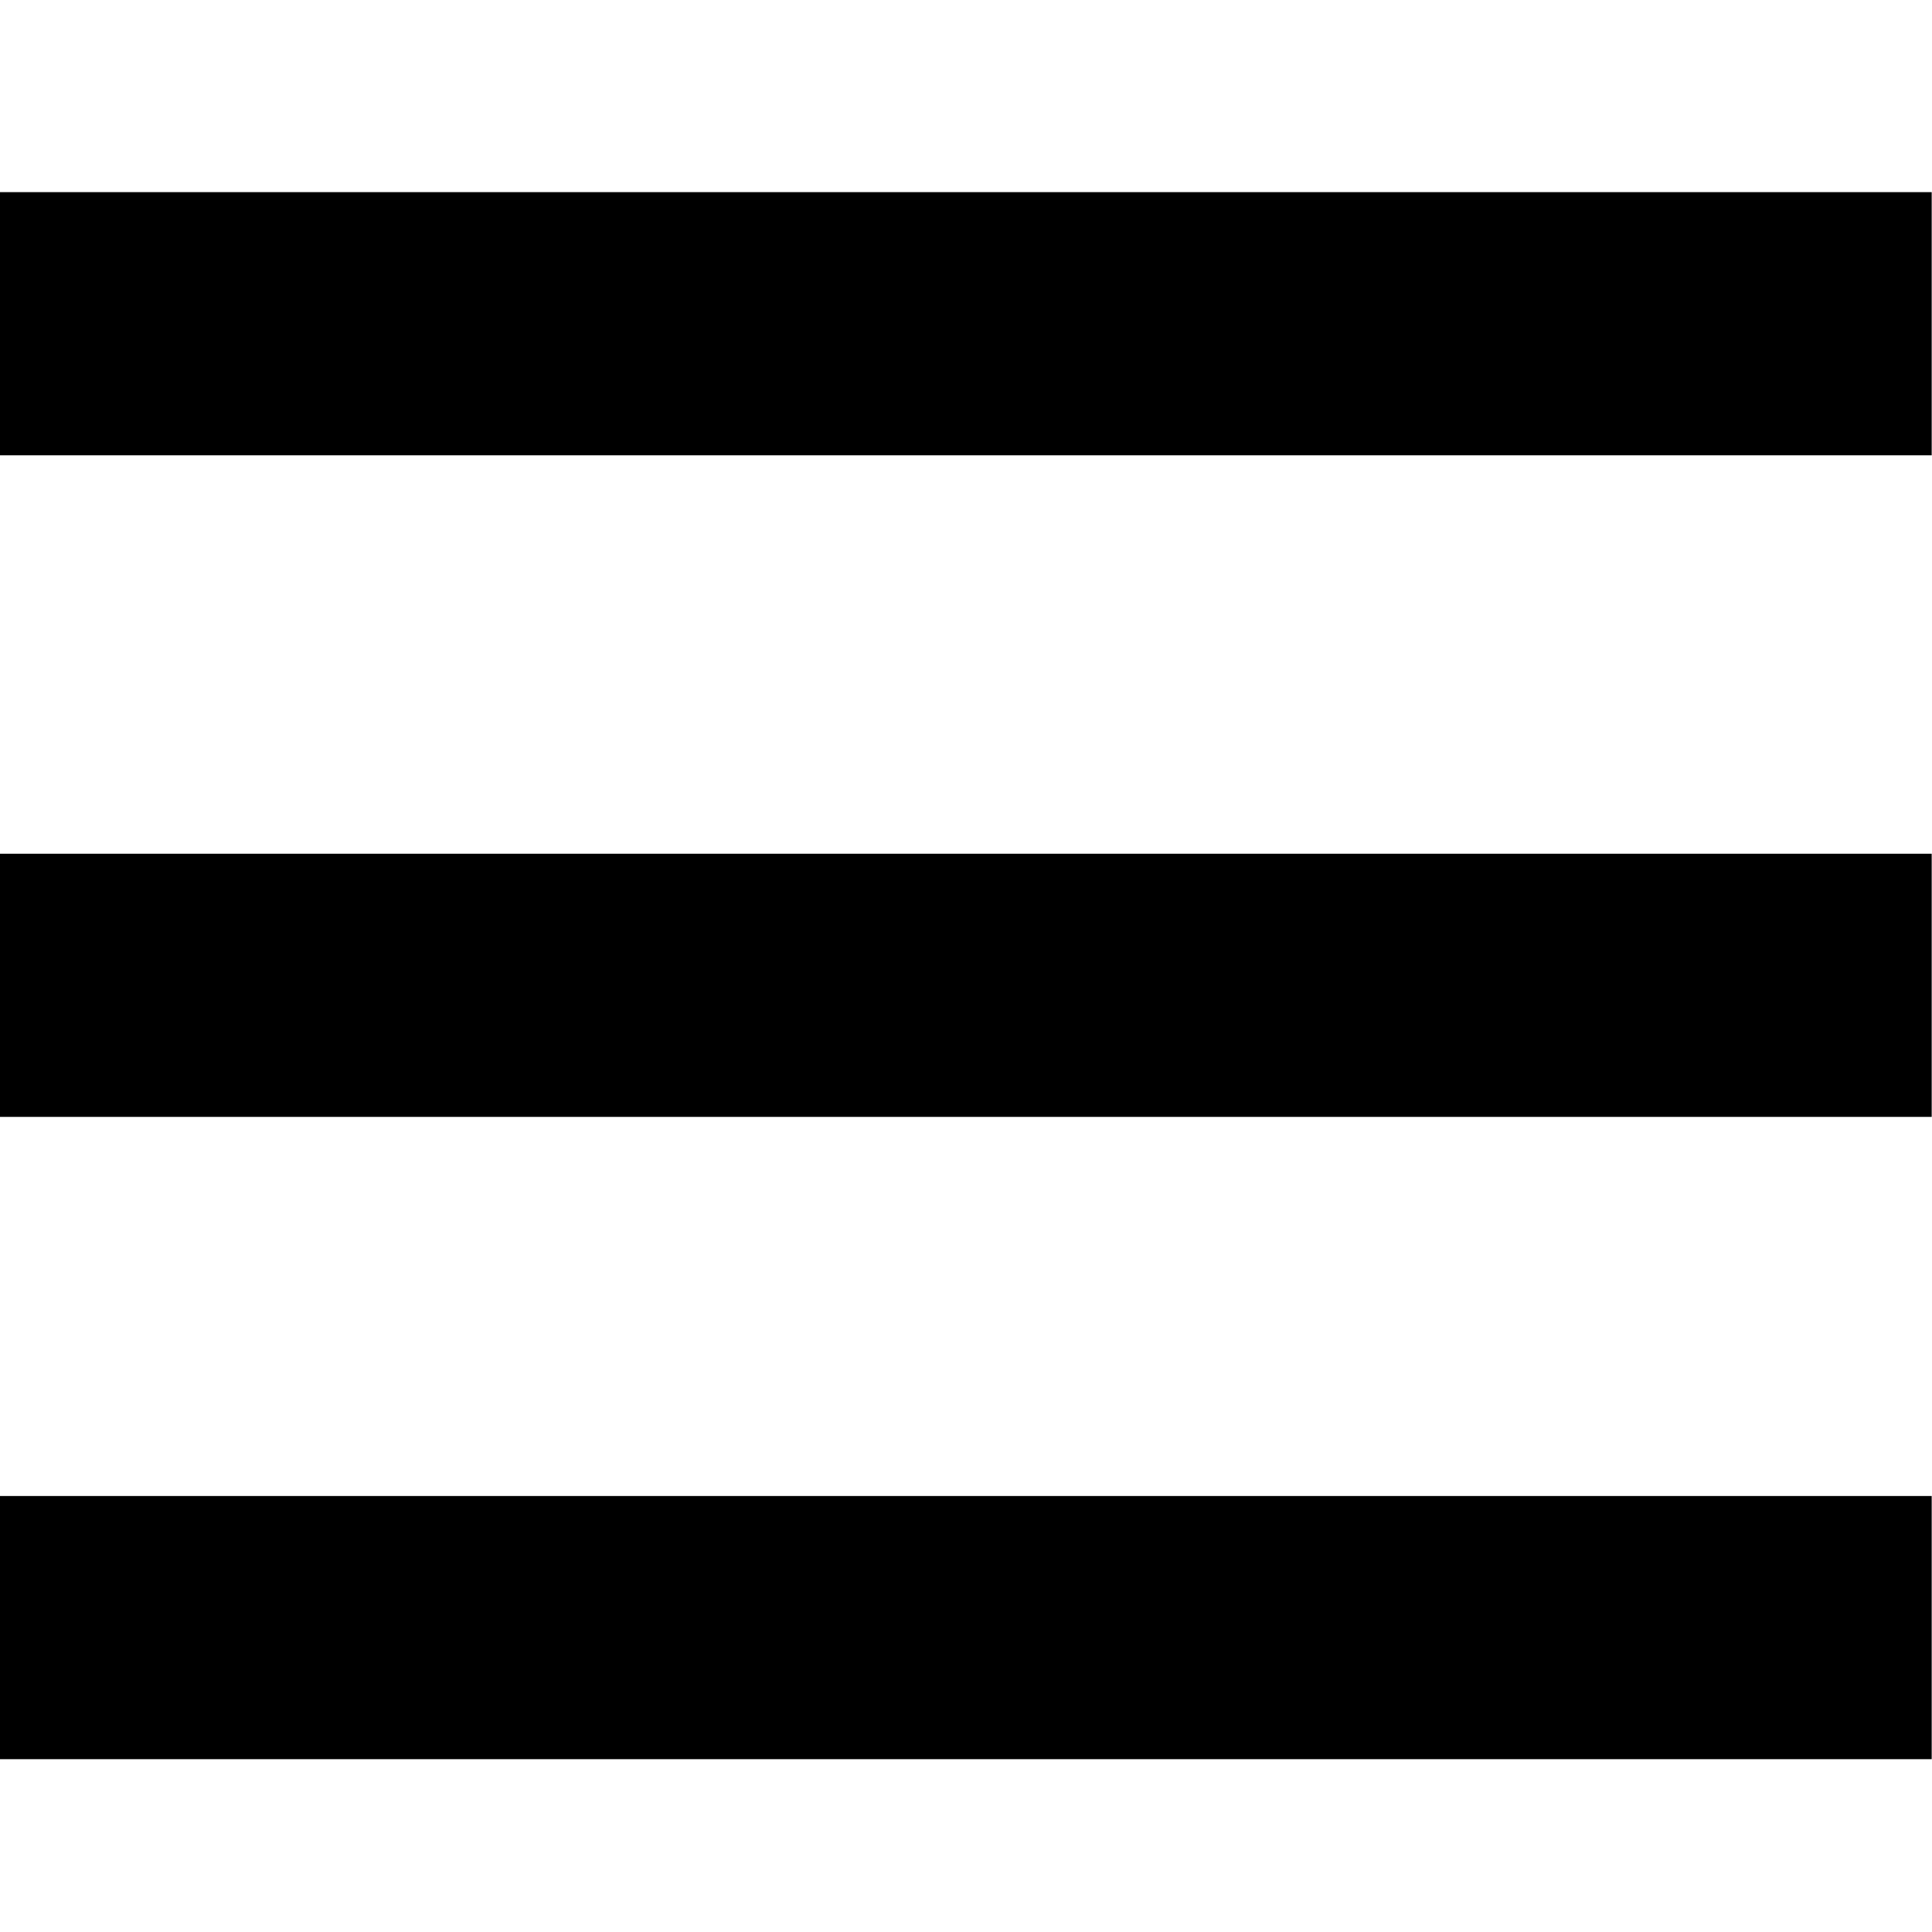
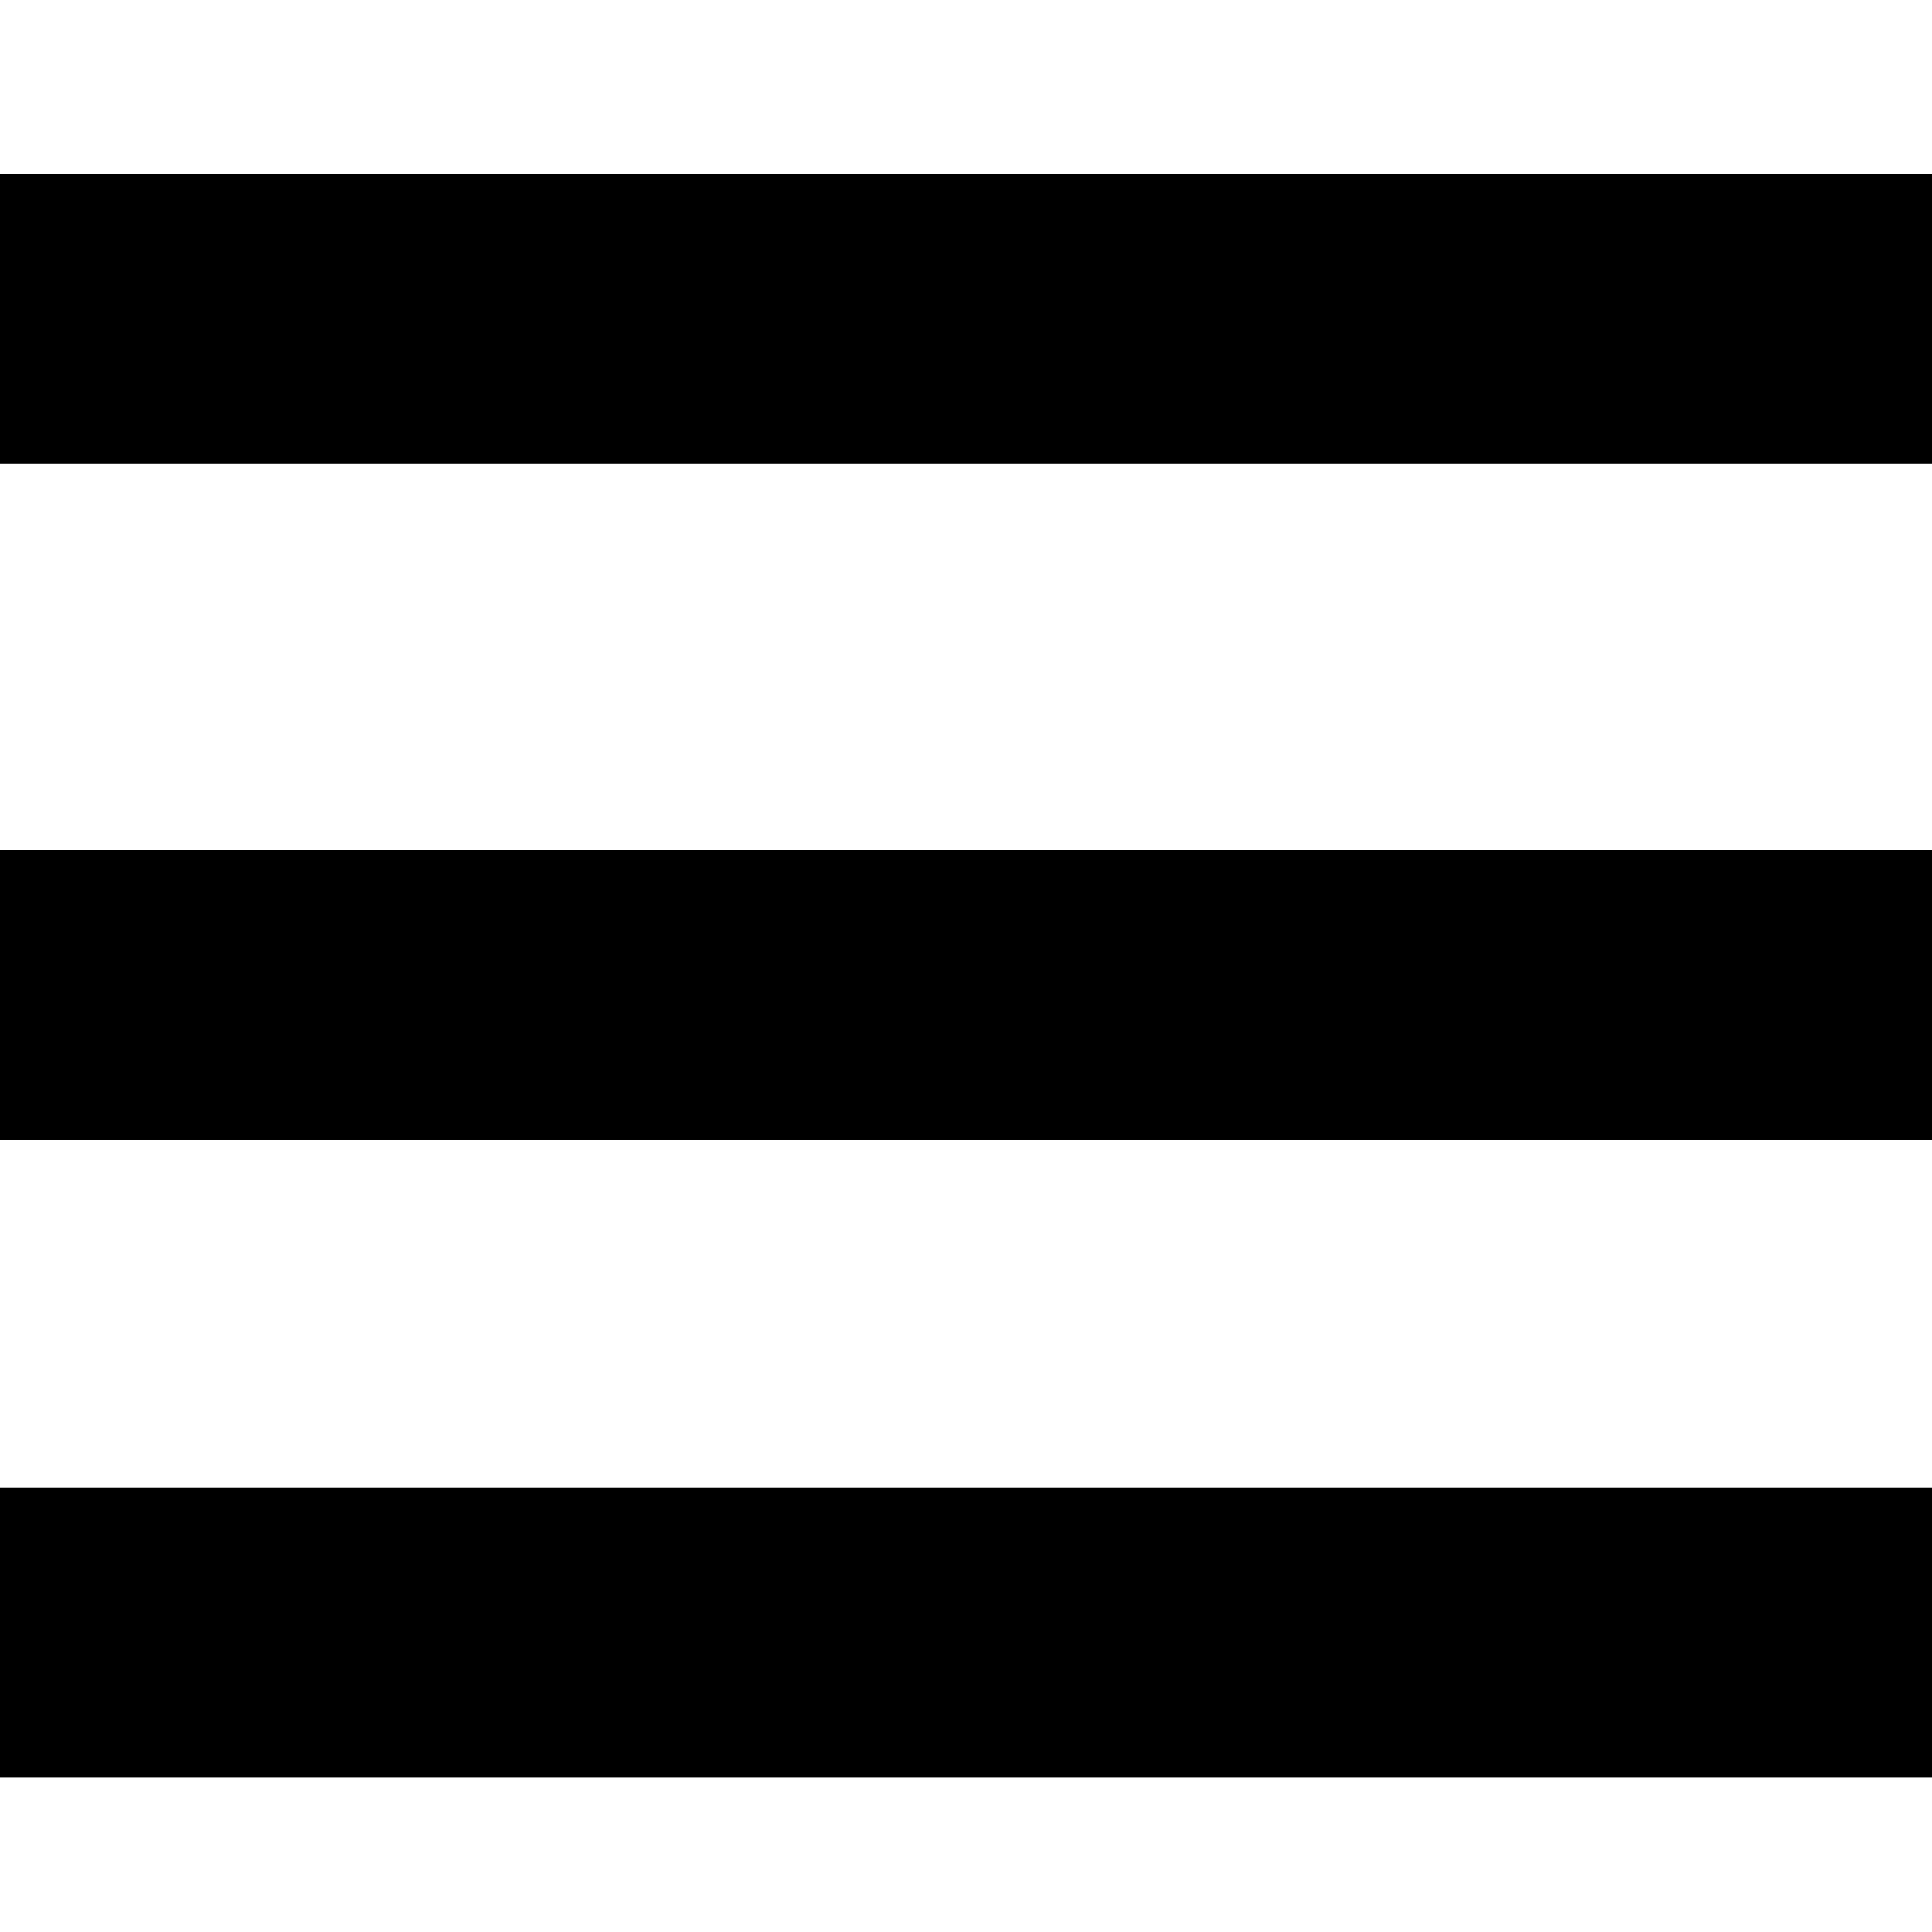
- <svg xmlns="http://www.w3.org/2000/svg" class="nav-icon" viewBox="0 0 100 100">
-   <path class="nav-path" d="M-.016 9.945h100v13.622h-100z" />
-   <path class="nav-path" d="M-.016 44.19h100v13.62h-100z" />
-   <path class="nav-path" d="M-.016 77.433h100v13.622h-100z" />
+ <svg class="nav-bg" viewBox="0 0 100 100">
+   <g>
+     <path class="nav-icon" d="M0 9 h100 v15 h-100 z" />
+     <path class="nav-icon" d="M0 44 h100 v15 h-100 z" />
+     <path class="nav-icon" d="M0 77 h100 v15 h-100 z" />
+   </g>
</svg>
